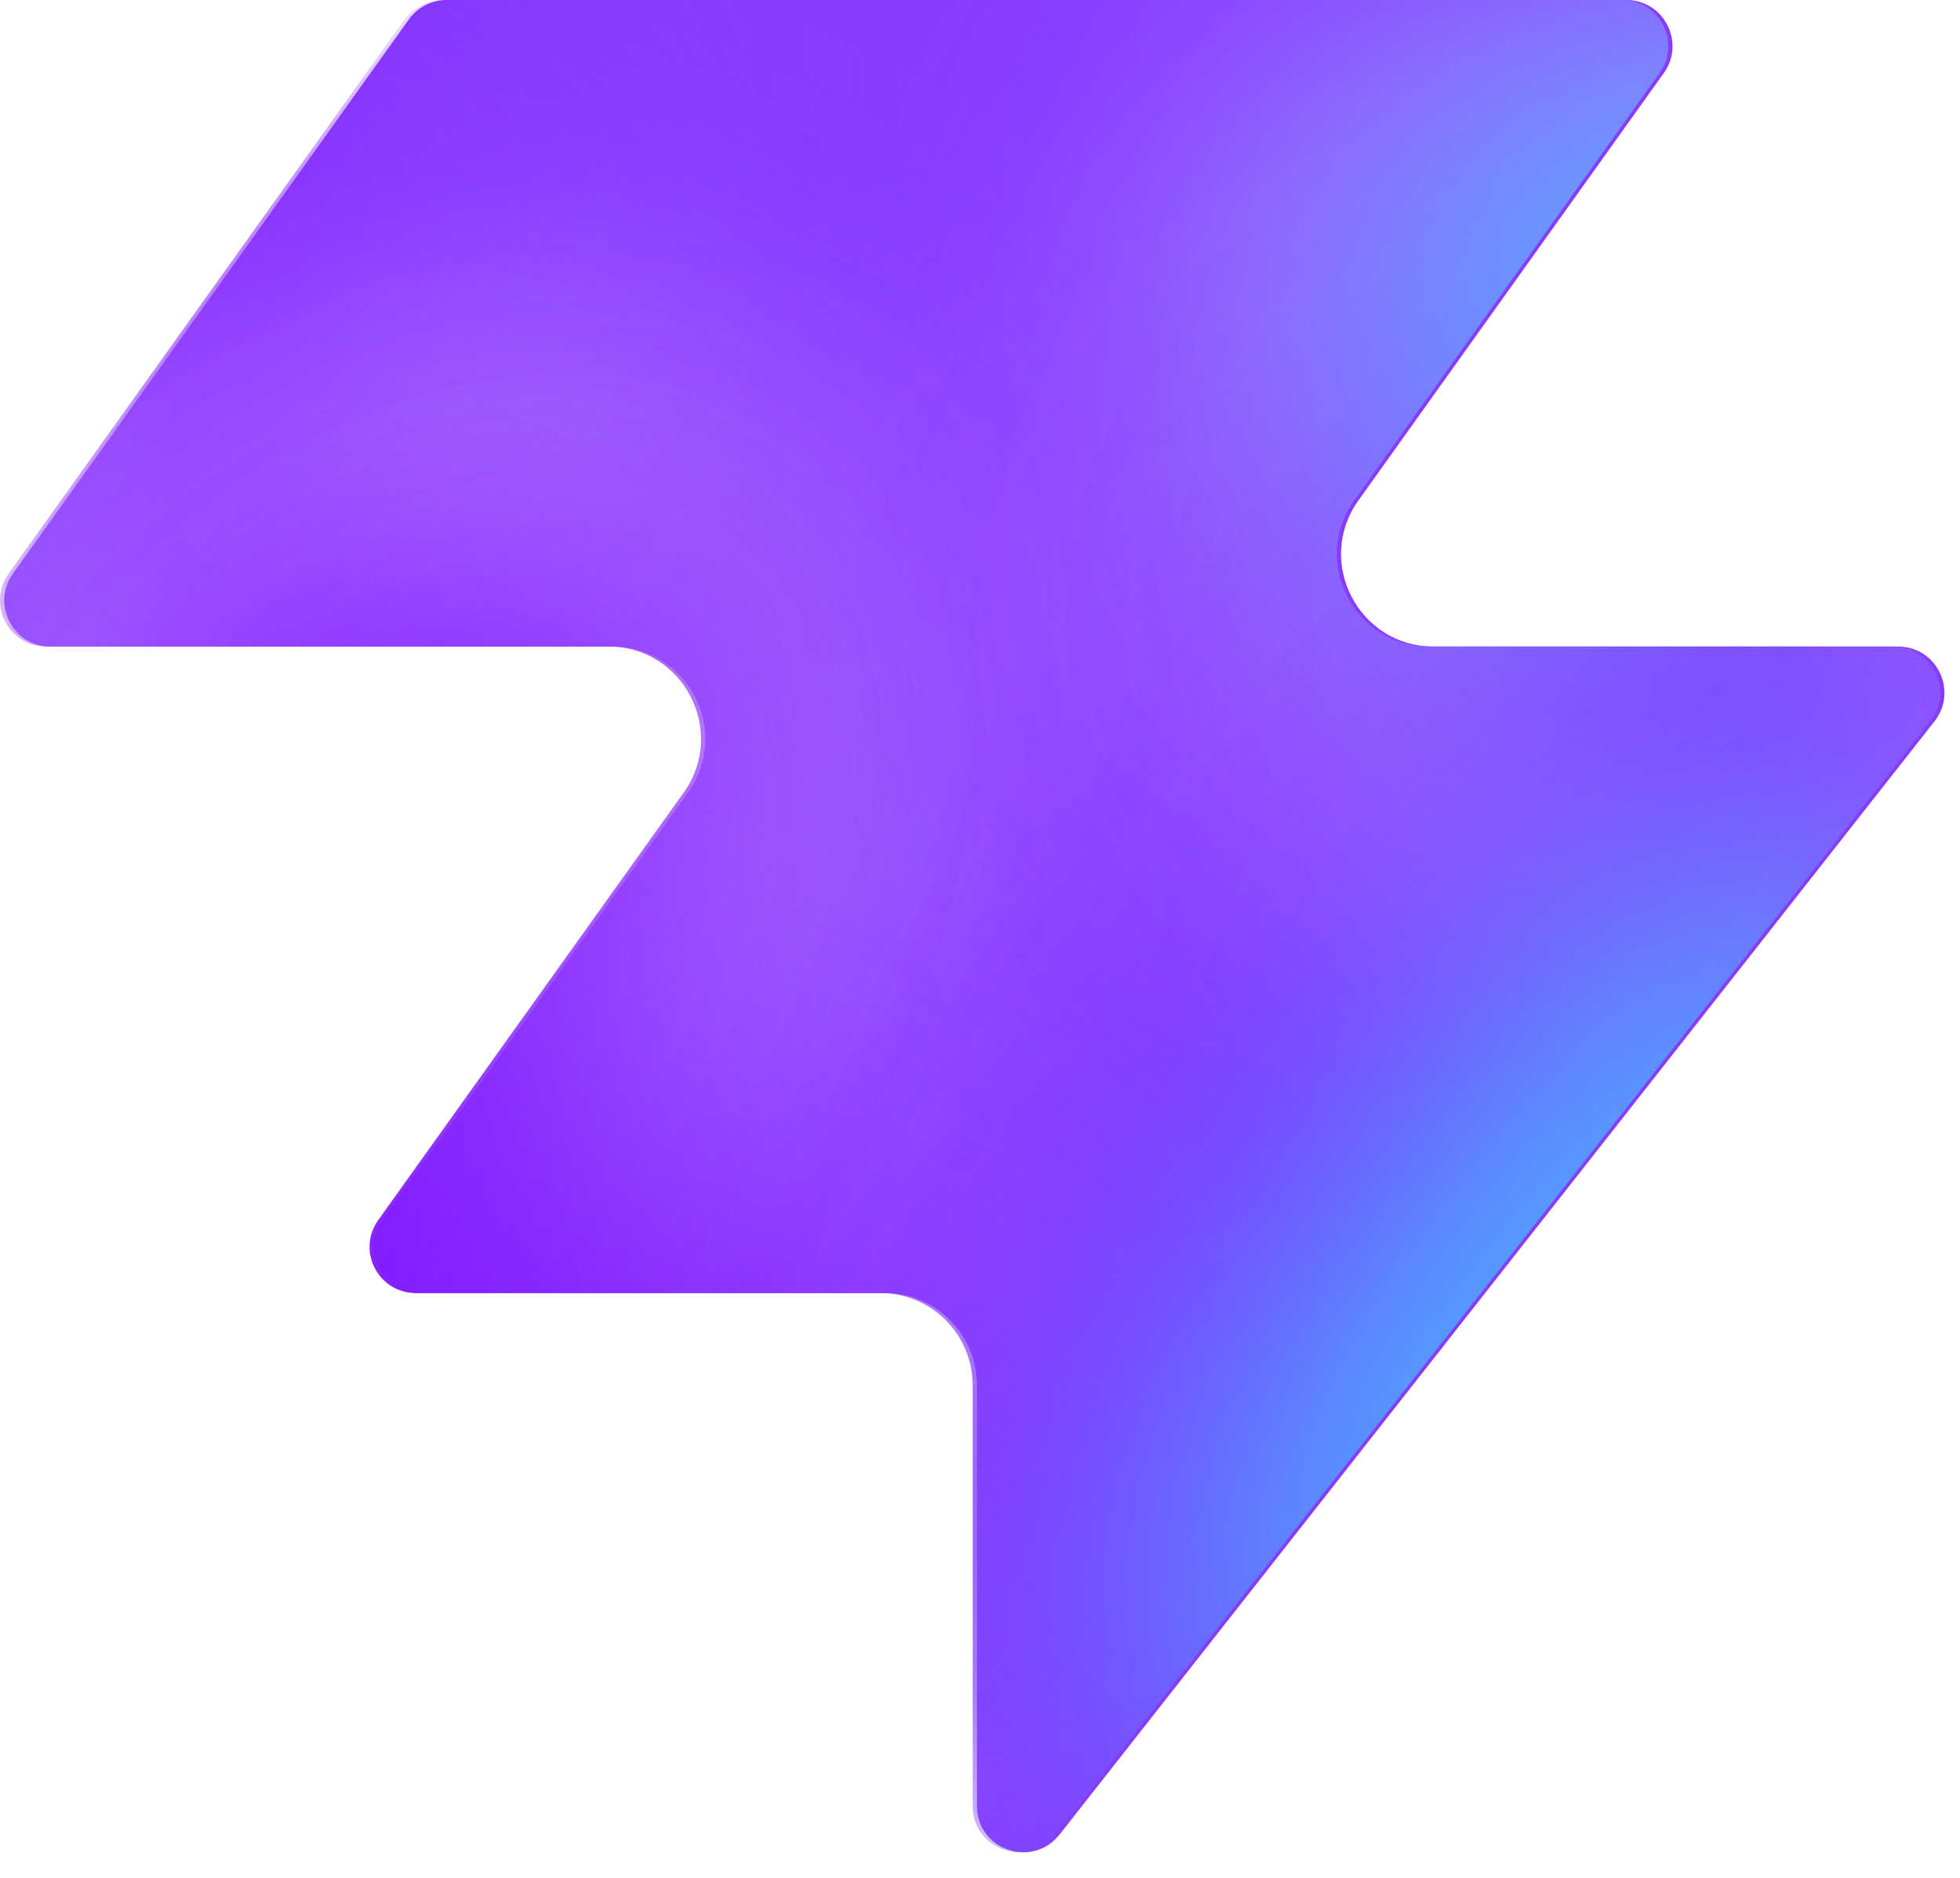
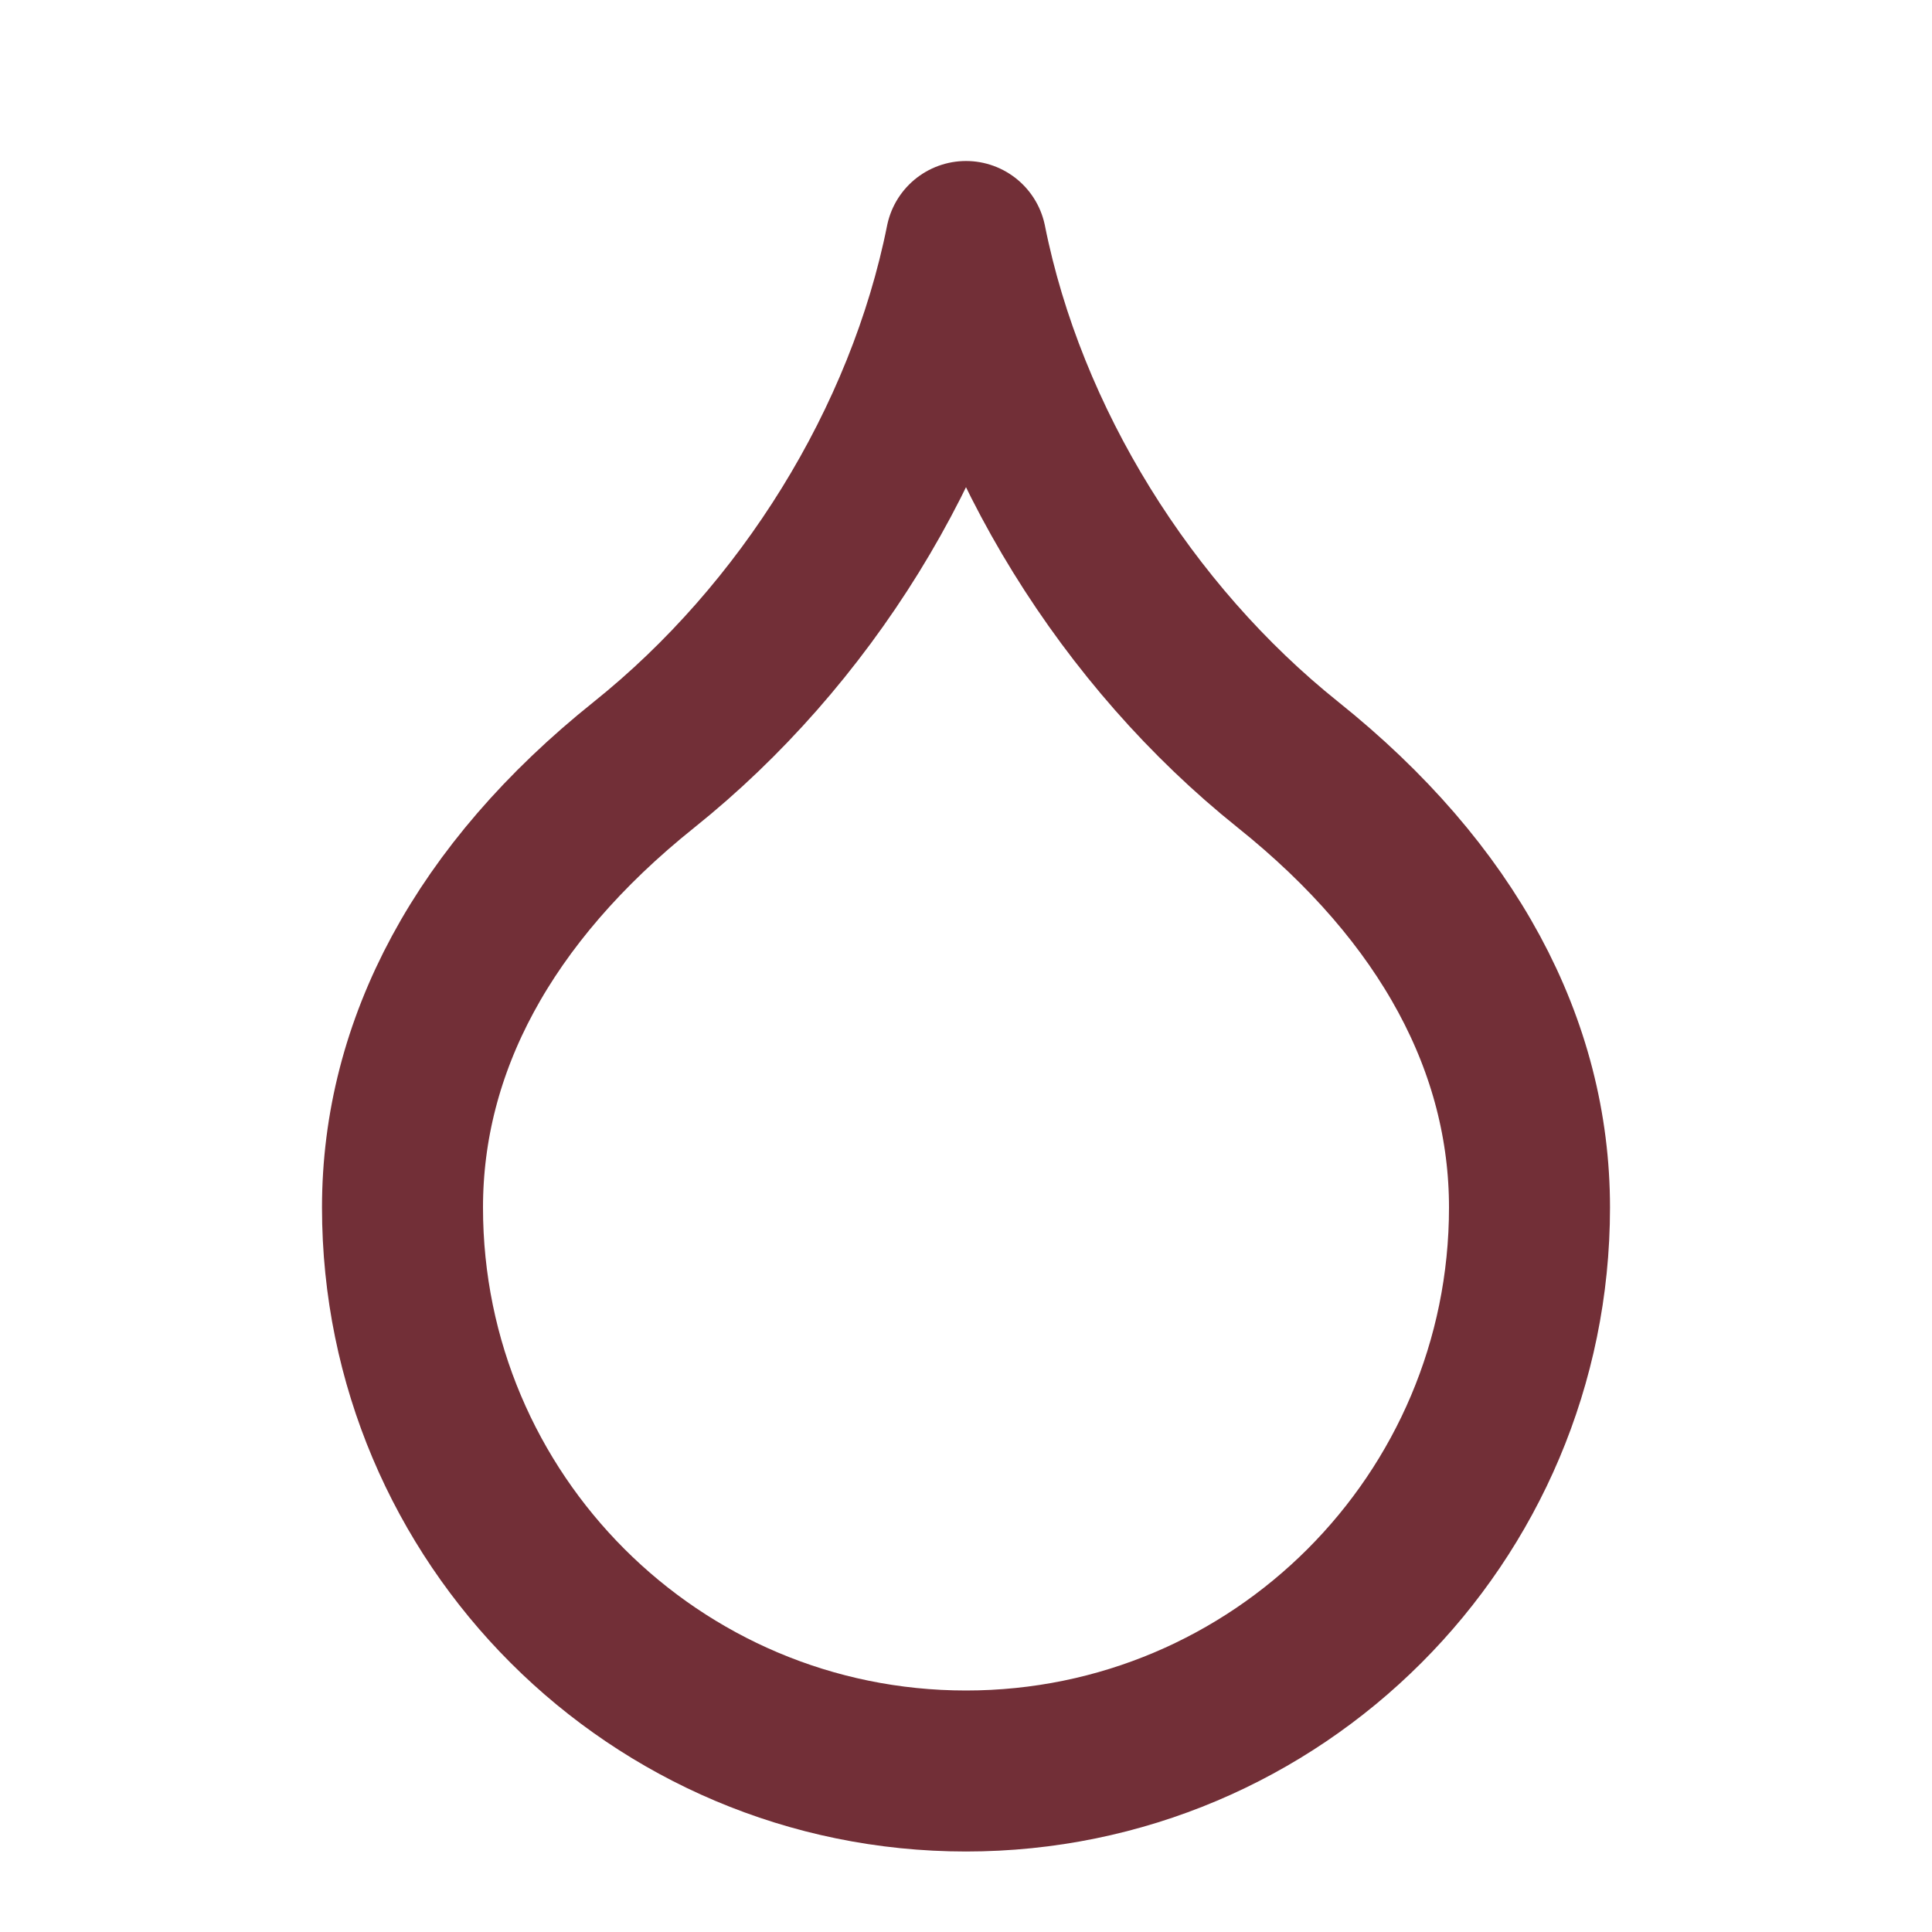
- <svg xmlns="http://www.w3.org/2000/svg" width="48" height="46" fill="none" viewBox="0 0 48 46">
-   <path fill="#863bff" d="M25.946 44.938c-.664.845-2.021.375-2.021-.698V33.937a2.26 2.26 0 0 0-2.262-2.262H10.287c-.92 0-1.456-1.04-.92-1.788l7.48-10.471c1.07-1.497 0-3.578-1.842-3.578H1.237c-.92 0-1.456-1.04-.92-1.788L10.013.474c.214-.297.556-.474.92-.474h28.894c.92 0 1.456 1.04.92 1.788l-7.48 10.471c-1.07 1.498 0 3.579 1.842 3.579h11.377c.943 0 1.473 1.088.89 1.83L25.947 44.94z" style="fill:#863bff;fill:color(display-p3 .525 .23 1);fill-opacity:1" />
-   <mask id="a" width="48" height="46" x="0" y="0" maskUnits="userSpaceOnUse" style="mask-type:alpha">
-     <path fill="#000" d="M25.842 44.938c-.664.844-2.021.375-2.021-.698V33.937a2.26 2.26 0 0 0-2.262-2.262H10.183c-.92 0-1.456-1.04-.92-1.788l7.48-10.471c1.07-1.498 0-3.579-1.842-3.579H1.133c-.92 0-1.456-1.04-.92-1.787L9.91.473c.214-.297.556-.474.92-.474h28.894c.92 0 1.456 1.04.92 1.788l-7.48 10.471c-1.07 1.498 0 3.578 1.842 3.578h11.377c.943 0 1.473 1.088.89 1.832L25.843 44.94z" style="fill:#000;fill-opacity:1" />
-   </mask>
-   <g mask="url(#a)">
-     <g filter="url(#b)">
-       <ellipse cx="5.508" cy="14.704" fill="#ede6ff" rx="5.508" ry="14.704" style="fill:#ede6ff;fill:color(display-p3 .927 .903 1);fill-opacity:1" transform="matrix(.00324 1 1 -.00324 -4.47 31.516)" />
-     </g>
-     <g filter="url(#c)">
-       <ellipse cx="10.399" cy="29.851" fill="#ede6ff" rx="10.399" ry="29.851" style="fill:#ede6ff;fill:color(display-p3 .927 .903 1);fill-opacity:1" transform="matrix(.00324 1 1 -.00324 -39.328 7.883)" />
-     </g>
-     <g filter="url(#d)">
-       <ellipse cx="5.508" cy="30.487" fill="#7e14ff" rx="5.508" ry="30.487" style="fill:#7e14ff;fill:color(display-p3 .492 .077 1);fill-opacity:1" transform="rotate(89.814 -25.913 -14.639)scale(1 -1)" />
-     </g>
-     <g filter="url(#e)">
-       <ellipse cx="5.508" cy="30.599" fill="#7e14ff" rx="5.508" ry="30.599" style="fill:#7e14ff;fill:color(display-p3 .492 .077 1);fill-opacity:1" transform="rotate(89.814 -32.644 -3.334)scale(1 -1)" />
-     </g>
-     <g filter="url(#f)">
-       <ellipse cx="5.508" cy="30.599" fill="#7e14ff" rx="5.508" ry="30.599" style="fill:#7e14ff;fill:color(display-p3 .492 .077 1);fill-opacity:1" transform="matrix(.00324 1 1 -.00324 -34.34 30.47)" />
-     </g>
-     <g filter="url(#g)">
-       <ellipse cx="14.072" cy="22.078" fill="#ede6ff" rx="14.072" ry="22.078" style="fill:#ede6ff;fill:color(display-p3 .927 .903 1);fill-opacity:1" transform="rotate(93.35 24.506 48.493)scale(-1 1)" />
-     </g>
-     <g filter="url(#h)">
-       <ellipse cx="3.47" cy="21.501" fill="#7e14ff" rx="3.47" ry="21.501" style="fill:#7e14ff;fill:color(display-p3 .492 .077 1);fill-opacity:1" transform="rotate(89.009 28.708 47.59)scale(-1 1)" />
-     </g>
-     <g filter="url(#i)">
-       <ellipse cx="3.47" cy="21.501" fill="#7e14ff" rx="3.47" ry="21.501" style="fill:#7e14ff;fill:color(display-p3 .492 .077 1);fill-opacity:1" transform="rotate(89.009 28.708 47.59)scale(-1 1)" />
-     </g>
-     <g filter="url(#j)">
-       <ellipse cx=".387" cy="8.972" fill="#7e14ff" rx="4.407" ry="29.108" style="fill:#7e14ff;fill:color(display-p3 .492 .077 1);fill-opacity:1" transform="rotate(39.51 .387 8.972)" />
-     </g>
-     <g filter="url(#k)">
-       <ellipse cx="47.523" cy="-6.092" fill="#7e14ff" rx="4.407" ry="29.108" style="fill:#7e14ff;fill:color(display-p3 .492 .077 1);fill-opacity:1" transform="rotate(37.892 47.523 -6.092)" />
-     </g>
-     <g filter="url(#l)">
-       <ellipse cx="41.412" cy="6.333" fill="#47bfff" rx="5.971" ry="9.665" style="fill:#47bfff;fill:color(display-p3 .28 .748 1);fill-opacity:1" transform="rotate(37.892 41.412 6.333)" />
-     </g>
-     <g filter="url(#m)">
-       <ellipse cx="-1.879" cy="38.332" fill="#7e14ff" rx="4.407" ry="29.108" style="fill:#7e14ff;fill:color(display-p3 .492 .077 1);fill-opacity:1" transform="rotate(37.892 -1.88 38.332)" />
-     </g>
-     <g filter="url(#n)">
-       <ellipse cx="-1.879" cy="38.332" fill="#7e14ff" rx="4.407" ry="29.108" style="fill:#7e14ff;fill:color(display-p3 .492 .077 1);fill-opacity:1" transform="rotate(37.892 -1.88 38.332)" />
-     </g>
-     <g filter="url(#o)">
-       <ellipse cx="35.651" cy="29.907" fill="#7e14ff" rx="4.407" ry="29.108" style="fill:#7e14ff;fill:color(display-p3 .492 .077 1);fill-opacity:1" transform="rotate(37.892 35.651 29.907)" />
-     </g>
-     <g filter="url(#p)">
-       <ellipse cx="38.418" cy="32.4" fill="#47bfff" rx="5.971" ry="15.297" style="fill:#47bfff;fill:color(display-p3 .28 .748 1);fill-opacity:1" transform="rotate(37.892 38.418 32.4)" />
-     </g>
-   </g>
-   <defs>
-     <filter id="b" width="60.045" height="41.654" x="-19.77" y="16.149" color-interpolation-filters="sRGB" filterUnits="userSpaceOnUse">
-       <feFlood flood-opacity="0" result="BackgroundImageFix" />
-       <feBlend in="SourceGraphic" in2="BackgroundImageFix" result="shape" />
-       <feGaussianBlur result="effect1_foregroundBlur_2002_17158" stdDeviation="7.659" />
-     </filter>
-     <filter id="c" width="90.34" height="51.437" x="-54.613" y="-7.533" color-interpolation-filters="sRGB" filterUnits="userSpaceOnUse">
-       <feFlood flood-opacity="0" result="BackgroundImageFix" />
-       <feBlend in="SourceGraphic" in2="BackgroundImageFix" result="shape" />
-       <feGaussianBlur result="effect1_foregroundBlur_2002_17158" stdDeviation="7.659" />
-     </filter>
-     <filter id="d" width="79.355" height="29.4" x="-49.64" y="2.03" color-interpolation-filters="sRGB" filterUnits="userSpaceOnUse">
-       <feFlood flood-opacity="0" result="BackgroundImageFix" />
-       <feBlend in="SourceGraphic" in2="BackgroundImageFix" result="shape" />
-       <feGaussianBlur result="effect1_foregroundBlur_2002_17158" stdDeviation="4.596" />
-     </filter>
-     <filter id="e" width="79.579" height="29.4" x="-45.045" y="20.029" color-interpolation-filters="sRGB" filterUnits="userSpaceOnUse">
-       <feFlood flood-opacity="0" result="BackgroundImageFix" />
-       <feBlend in="SourceGraphic" in2="BackgroundImageFix" result="shape" />
-       <feGaussianBlur result="effect1_foregroundBlur_2002_17158" stdDeviation="4.596" />
-     </filter>
-     <filter id="f" width="79.579" height="29.4" x="-43.513" y="21.178" color-interpolation-filters="sRGB" filterUnits="userSpaceOnUse">
-       <feFlood flood-opacity="0" result="BackgroundImageFix" />
-       <feBlend in="SourceGraphic" in2="BackgroundImageFix" result="shape" />
-       <feGaussianBlur result="effect1_foregroundBlur_2002_17158" stdDeviation="4.596" />
-     </filter>
-     <filter id="g" width="74.749" height="58.852" x="15.756" y="-17.901" color-interpolation-filters="sRGB" filterUnits="userSpaceOnUse">
-       <feFlood flood-opacity="0" result="BackgroundImageFix" />
-       <feBlend in="SourceGraphic" in2="BackgroundImageFix" result="shape" />
-       <feGaussianBlur result="effect1_foregroundBlur_2002_17158" stdDeviation="7.659" />
-     </filter>
-     <filter id="h" width="61.377" height="25.362" x="23.548" y="2.284" color-interpolation-filters="sRGB" filterUnits="userSpaceOnUse">
-       <feFlood flood-opacity="0" result="BackgroundImageFix" />
-       <feBlend in="SourceGraphic" in2="BackgroundImageFix" result="shape" />
-       <feGaussianBlur result="effect1_foregroundBlur_2002_17158" stdDeviation="4.596" />
-     </filter>
-     <filter id="i" width="61.377" height="25.362" x="23.548" y="2.284" color-interpolation-filters="sRGB" filterUnits="userSpaceOnUse">
-       <feFlood flood-opacity="0" result="BackgroundImageFix" />
-       <feBlend in="SourceGraphic" in2="BackgroundImageFix" result="shape" />
-       <feGaussianBlur result="effect1_foregroundBlur_2002_17158" stdDeviation="4.596" />
-     </filter>
-     <filter id="j" width="56.045" height="63.649" x="-27.636" y="-22.853" color-interpolation-filters="sRGB" filterUnits="userSpaceOnUse">
-       <feFlood flood-opacity="0" result="BackgroundImageFix" />
-       <feBlend in="SourceGraphic" in2="BackgroundImageFix" result="shape" />
-       <feGaussianBlur result="effect1_foregroundBlur_2002_17158" stdDeviation="4.596" />
-     </filter>
-     <filter id="k" width="54.814" height="64.646" x="20.116" y="-38.415" color-interpolation-filters="sRGB" filterUnits="userSpaceOnUse">
-       <feFlood flood-opacity="0" result="BackgroundImageFix" />
-       <feBlend in="SourceGraphic" in2="BackgroundImageFix" result="shape" />
-       <feGaussianBlur result="effect1_foregroundBlur_2002_17158" stdDeviation="4.596" />
-     </filter>
-     <filter id="l" width="33.541" height="35.313" x="24.641" y="-11.323" color-interpolation-filters="sRGB" filterUnits="userSpaceOnUse">
-       <feFlood flood-opacity="0" result="BackgroundImageFix" />
-       <feBlend in="SourceGraphic" in2="BackgroundImageFix" result="shape" />
-       <feGaussianBlur result="effect1_foregroundBlur_2002_17158" stdDeviation="4.596" />
-     </filter>
-     <filter id="m" width="54.814" height="64.646" x="-29.286" y="6.009" color-interpolation-filters="sRGB" filterUnits="userSpaceOnUse">
-       <feFlood flood-opacity="0" result="BackgroundImageFix" />
-       <feBlend in="SourceGraphic" in2="BackgroundImageFix" result="shape" />
-       <feGaussianBlur result="effect1_foregroundBlur_2002_17158" stdDeviation="4.596" />
-     </filter>
-     <filter id="n" width="54.814" height="64.646" x="-29.286" y="6.009" color-interpolation-filters="sRGB" filterUnits="userSpaceOnUse">
-       <feFlood flood-opacity="0" result="BackgroundImageFix" />
-       <feBlend in="SourceGraphic" in2="BackgroundImageFix" result="shape" />
-       <feGaussianBlur result="effect1_foregroundBlur_2002_17158" stdDeviation="4.596" />
-     </filter>
-     <filter id="o" width="54.814" height="64.646" x="8.244" y="-2.416" color-interpolation-filters="sRGB" filterUnits="userSpaceOnUse">
-       <feFlood flood-opacity="0" result="BackgroundImageFix" />
-       <feBlend in="SourceGraphic" in2="BackgroundImageFix" result="shape" />
-       <feGaussianBlur result="effect1_foregroundBlur_2002_17158" stdDeviation="4.596" />
-     </filter>
-     <filter id="p" width="39.409" height="43.623" x="18.713" y="10.588" color-interpolation-filters="sRGB" filterUnits="userSpaceOnUse">
-       <feFlood flood-opacity="0" result="BackgroundImageFix" />
-       <feBlend in="SourceGraphic" in2="BackgroundImageFix" result="shape" />
-       <feGaussianBlur result="effect1_foregroundBlur_2002_17158" stdDeviation="4.596" />
-     </filter>
-   </defs>
+ <svg xmlns="http://www.w3.org/2000/svg" width="48" height="48" viewBox="0 0 24 24" fill="none" stroke="#722F37" stroke-width="2" stroke-linecap="round" stroke-linejoin="round">
+   <path d="M12 22a7 7 0 0 0 7-7c0-2-1-3.9-3-5.5s-3.5-4-4-6.5c-.5 2.5-2 4.9-4 6.5C6 11.1 5 13 5 15a7 7 0 0 0 7 7z" />
</svg>
